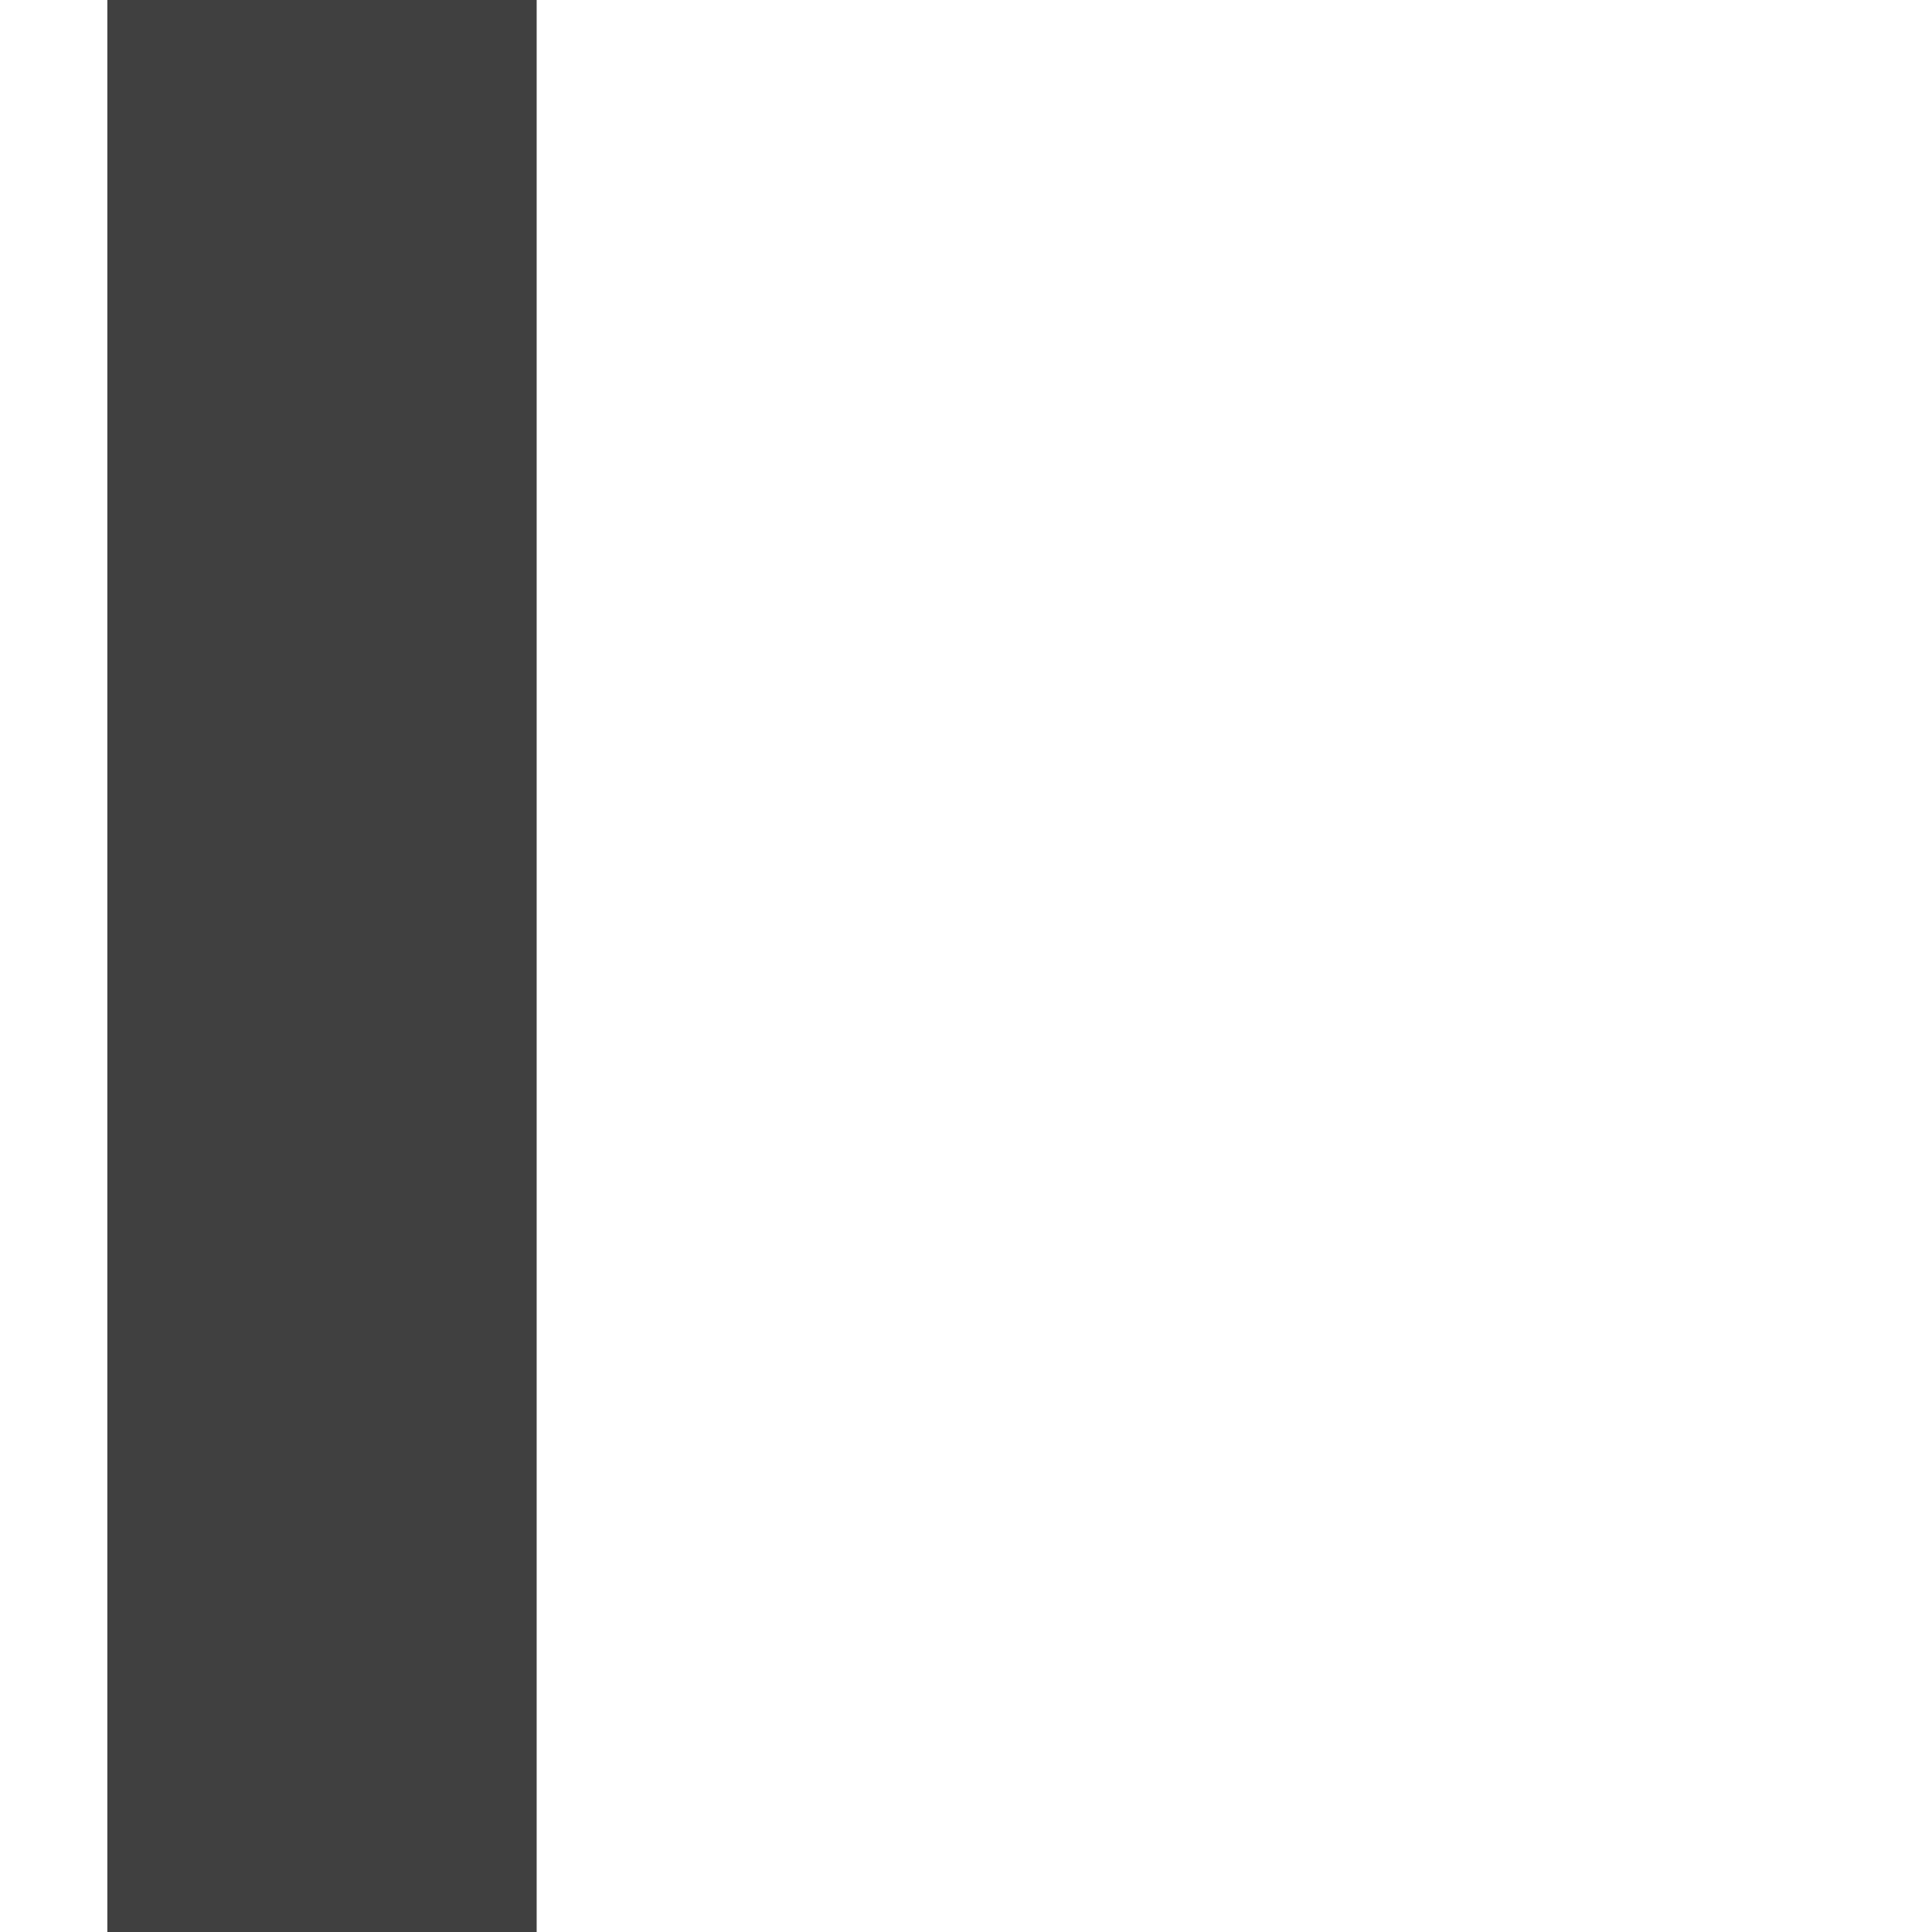
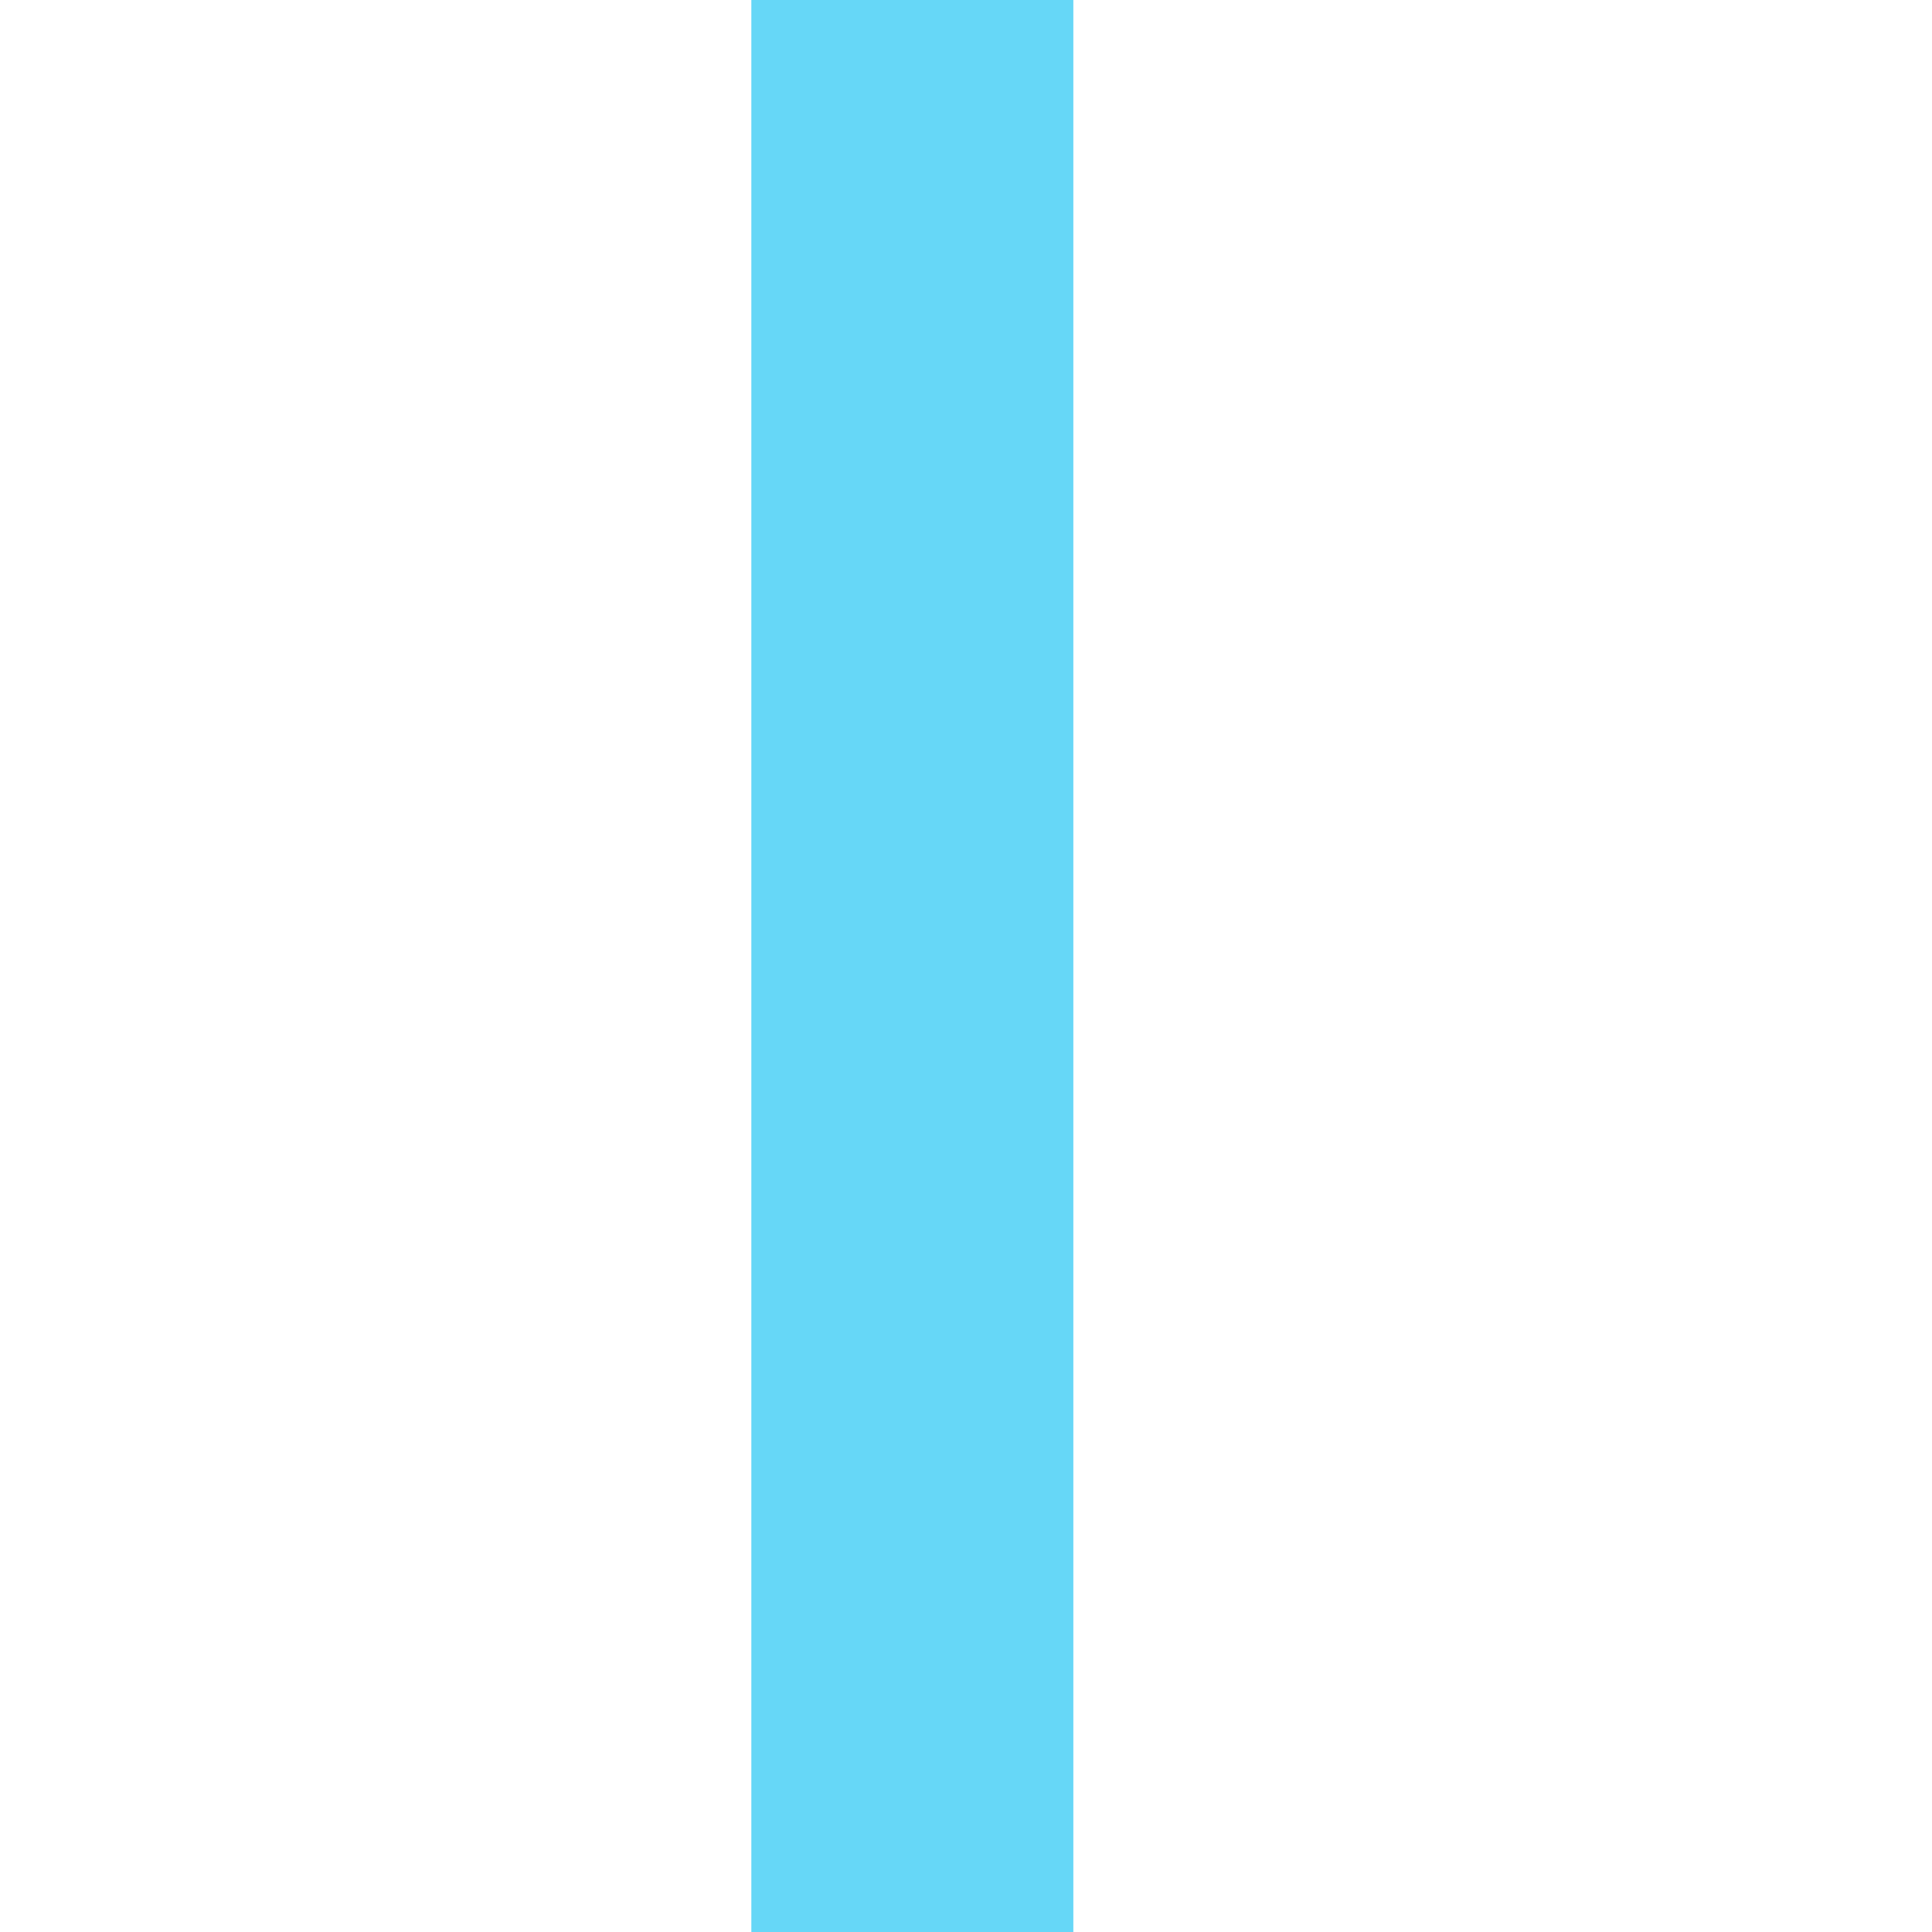
<svg xmlns="http://www.w3.org/2000/svg" version="1.1" width="18px" height="18px" viewBox="0 0 18 18" xml:space="preserve">
  <g>
-     <rect fill="#000000" fill-opacity="0.75" x="1" y="0" width="4" height="18" />
+     <rect fill="#00bcf2" fill-opacity="0.6" x="7" y="0" width="3" height="18" />
  </g>
</svg>
